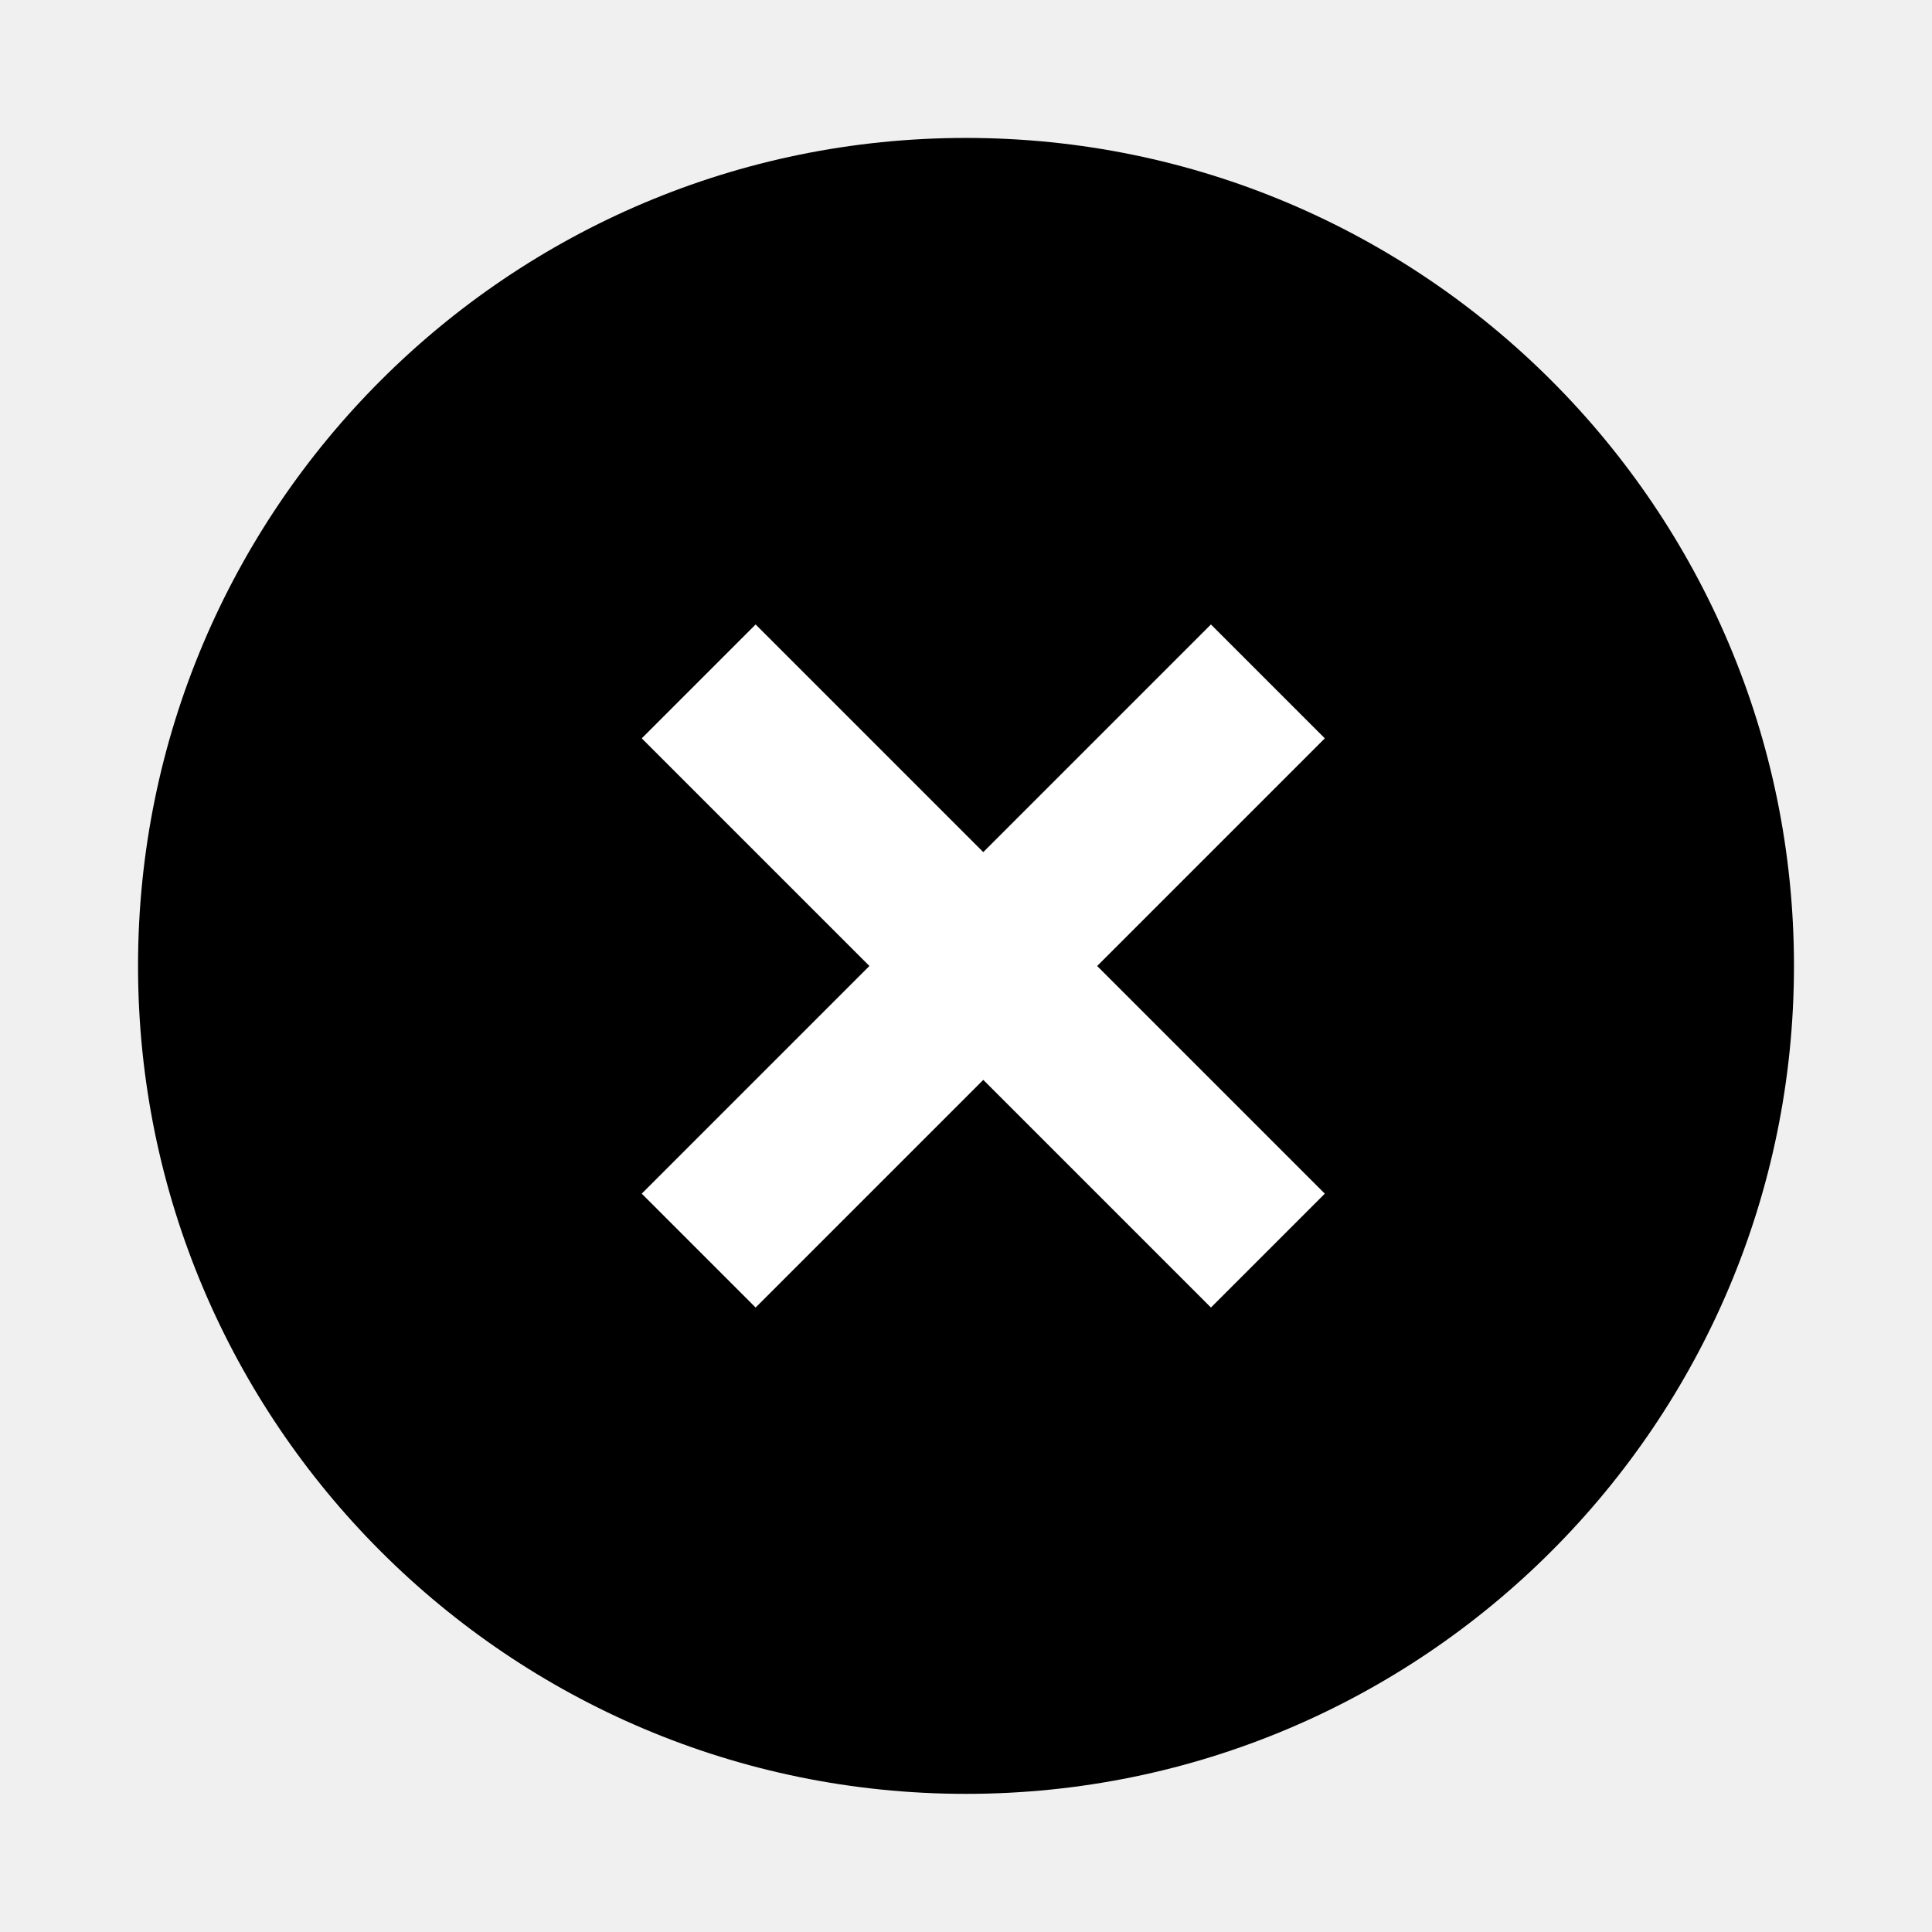
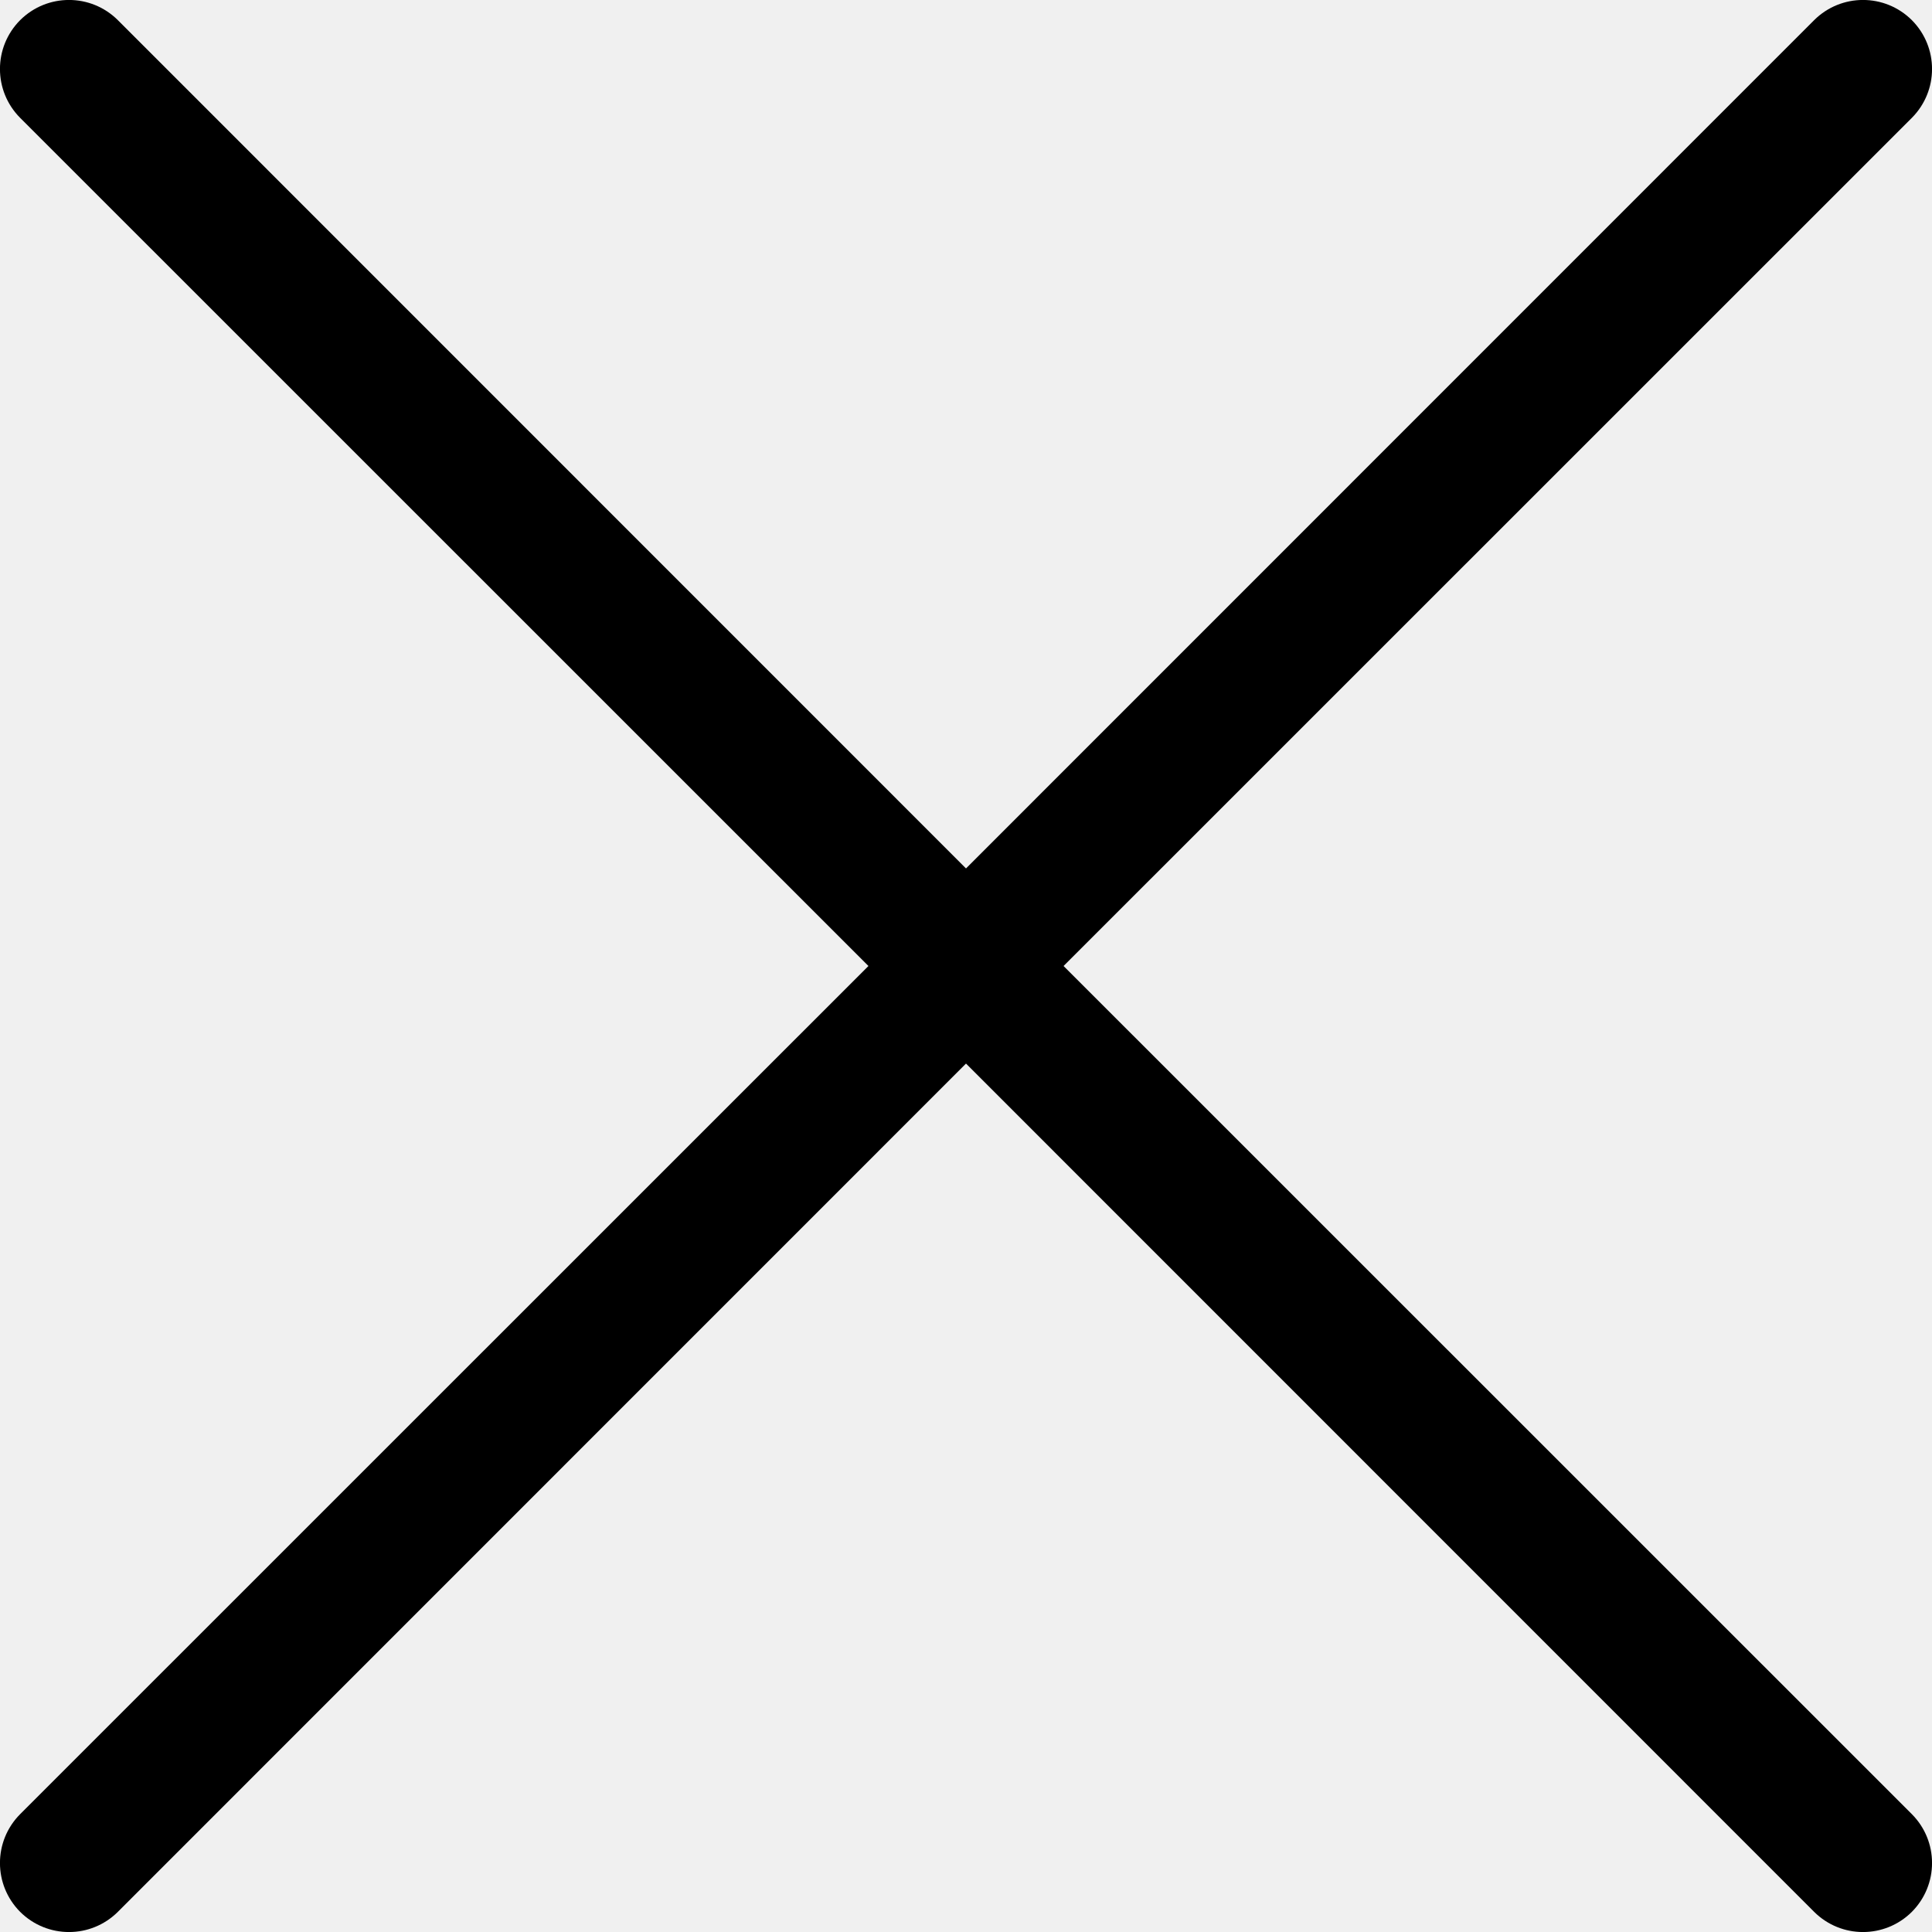
- <svg xmlns="http://www.w3.org/2000/svg" fill="none" height="18" viewBox="0 0 18 18" width="18">
-   <path d="m9 1.285c-4.258 0-7.714 3.456-7.714 7.714 0 4.258 3.456 7.714 7.714 7.714 4.258 0 7.714-3.456 7.714-7.714 0-4.258-3.456-7.714-7.714-7.714z" fill="#000" />
-   <path d="m12.343 6.879-2.121 2.121 2.121 2.121-1.061 1.061-2.121-2.121-2.121 2.121-1.061-1.061 2.121-2.121-2.121-2.121 1.061-1.061 2.121 2.121 2.121-2.121z" fill="#fff" />
+ <svg xmlns="http://www.w3.org/2000/svg" width="14" height="14" viewBox="0 0 14 14" fill="none">
+   <path fill-rule="evenodd" clip-rule="evenodd" d="M0.854 0.146C0.658 -0.049 0.342 -0.049 0.146 0.146C-0.049 0.342 -0.049 0.658 0.146 0.854L6.293 7L0.146 13.146C-0.049 13.342 -0.049 13.658 0.146 13.854C0.342 14.049 0.658 14.049 0.854 13.854L7 7.707L13.146 13.854C13.342 14.049 13.658 14.049 13.854 13.854C14.049 13.658 14.049 13.342 13.854 13.146L7.707 7L13.854 0.854C14.049 0.658 14.049 0.342 13.854 0.146C13.658 -0.049 13.342 -0.049 13.146 0.146L7 6.293L0.854 0.146Z" fill="currentColor" />
</svg>
